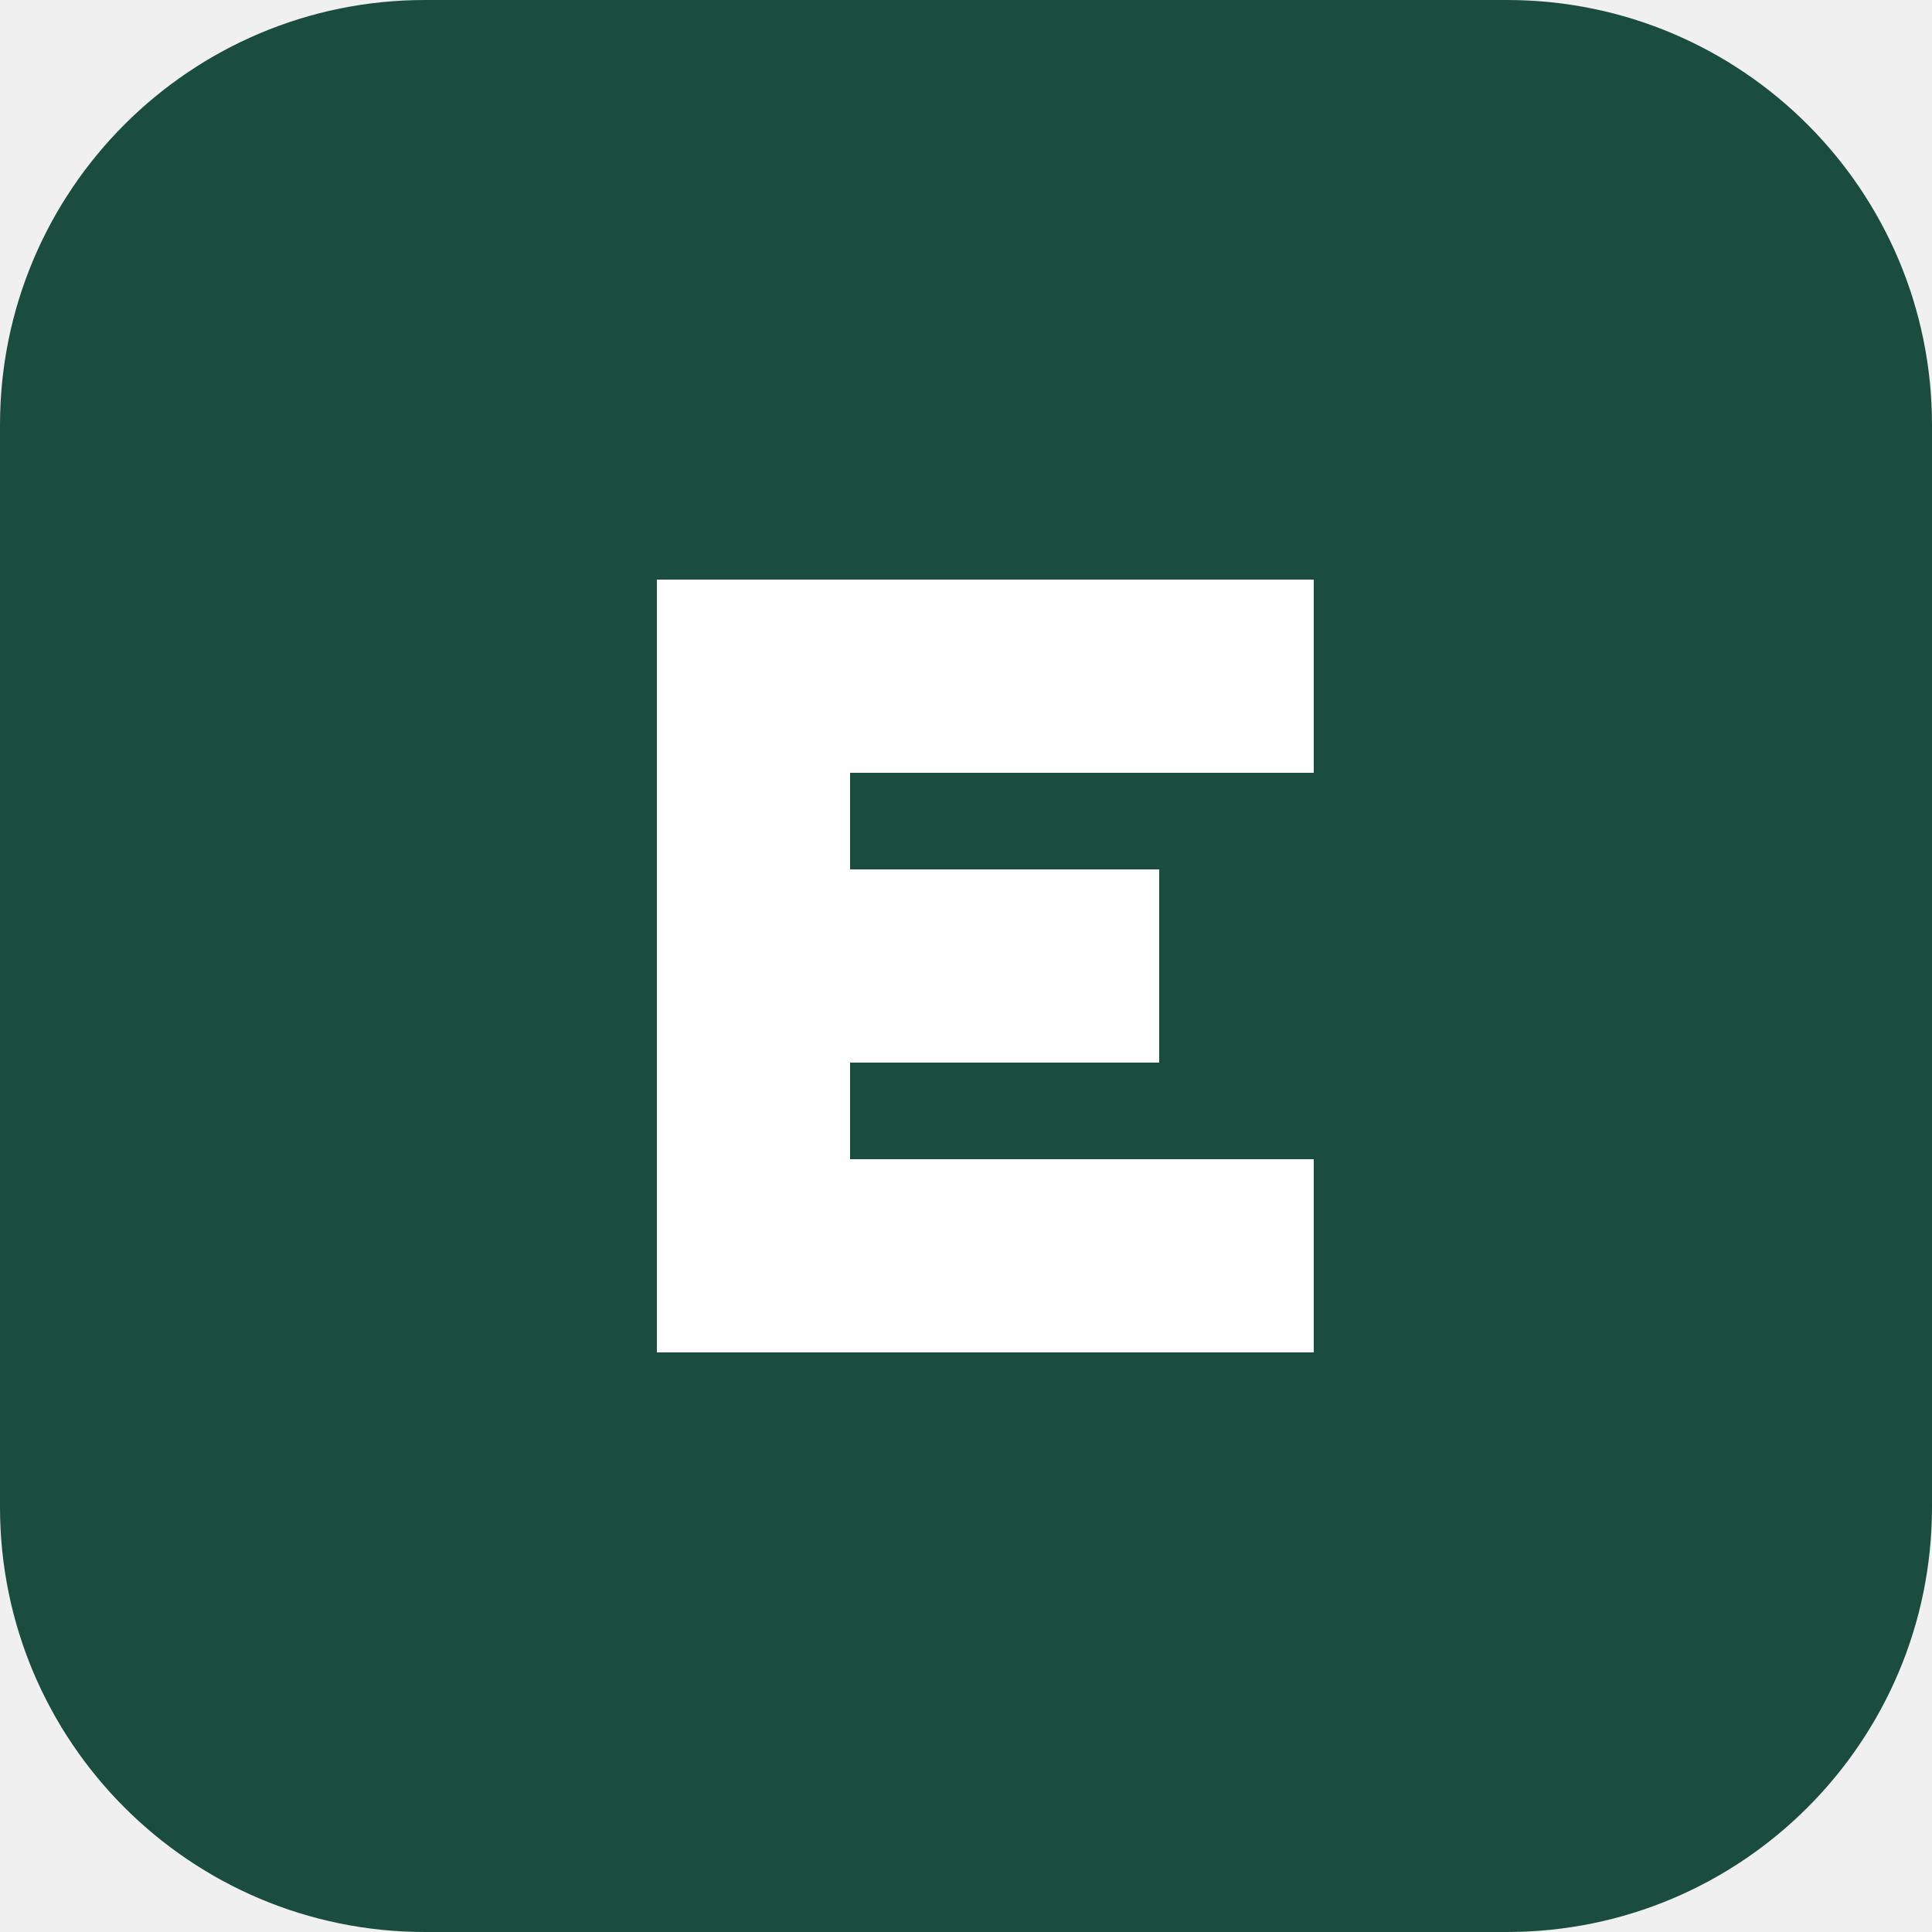
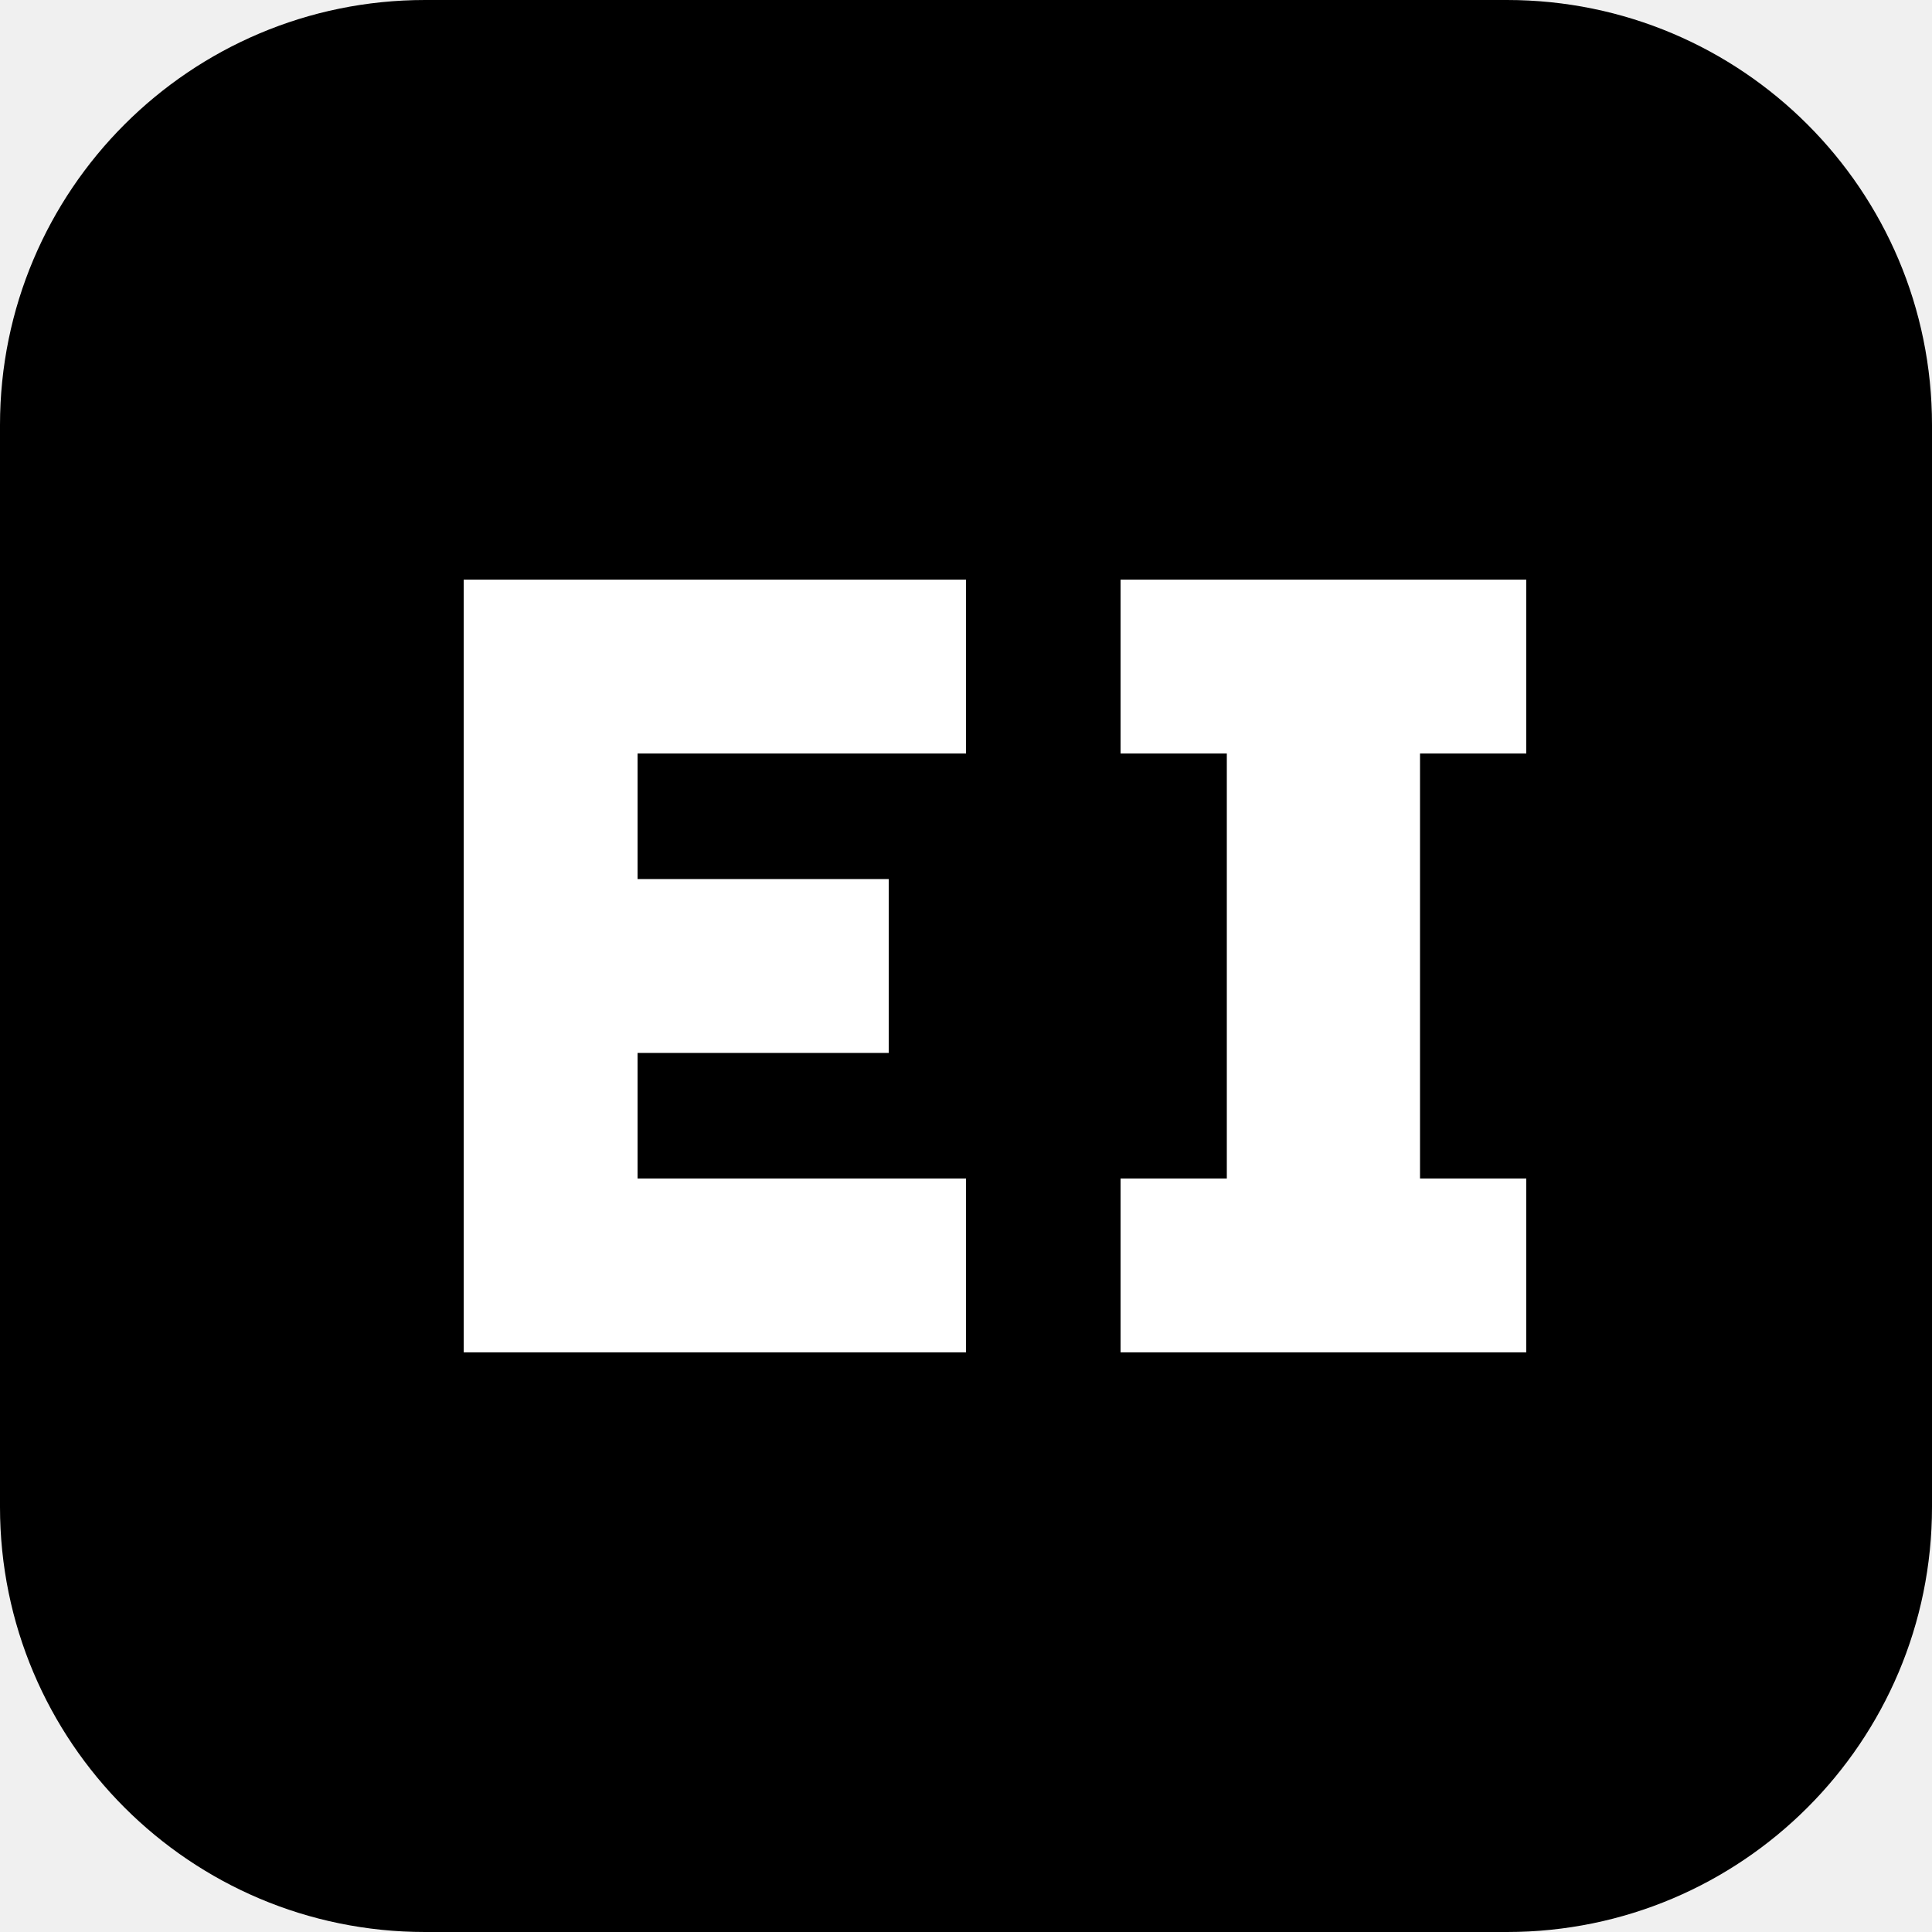
<svg xmlns="http://www.w3.org/2000/svg" viewBox="0 0 100 100" role="img" aria-label="Eray Interiors">
-   <rect width="100" height="100" rx="22" fill="#1B4D3E" />
+   <rect width="100" height="100" rx="22" fill="#000000" />
  <g fill="#ffffff">
-     <rect x="34" y="30" width="10" height="40" />
-     <rect x="34" y="30" width="34" height="10" />
-     <rect x="34" y="45" width="26" height="10" />
-     <rect x="34" y="60" width="34" height="10" />
+     <rect x="24" y="30" width="9" height="40" />
+     <rect x="24" y="30" width="26" height="9" />
+     <rect x="24" y="45.5" width="22" height="9" />
+     <rect x="24" y="61" width="26" height="9" />
+     <rect x="58" y="30" width="21" height="9" />
+     <rect x="63.5" y="30" width="10" height="40" />
+     <rect x="58" y="61" width="21" height="9" />
  </g>
</svg>
